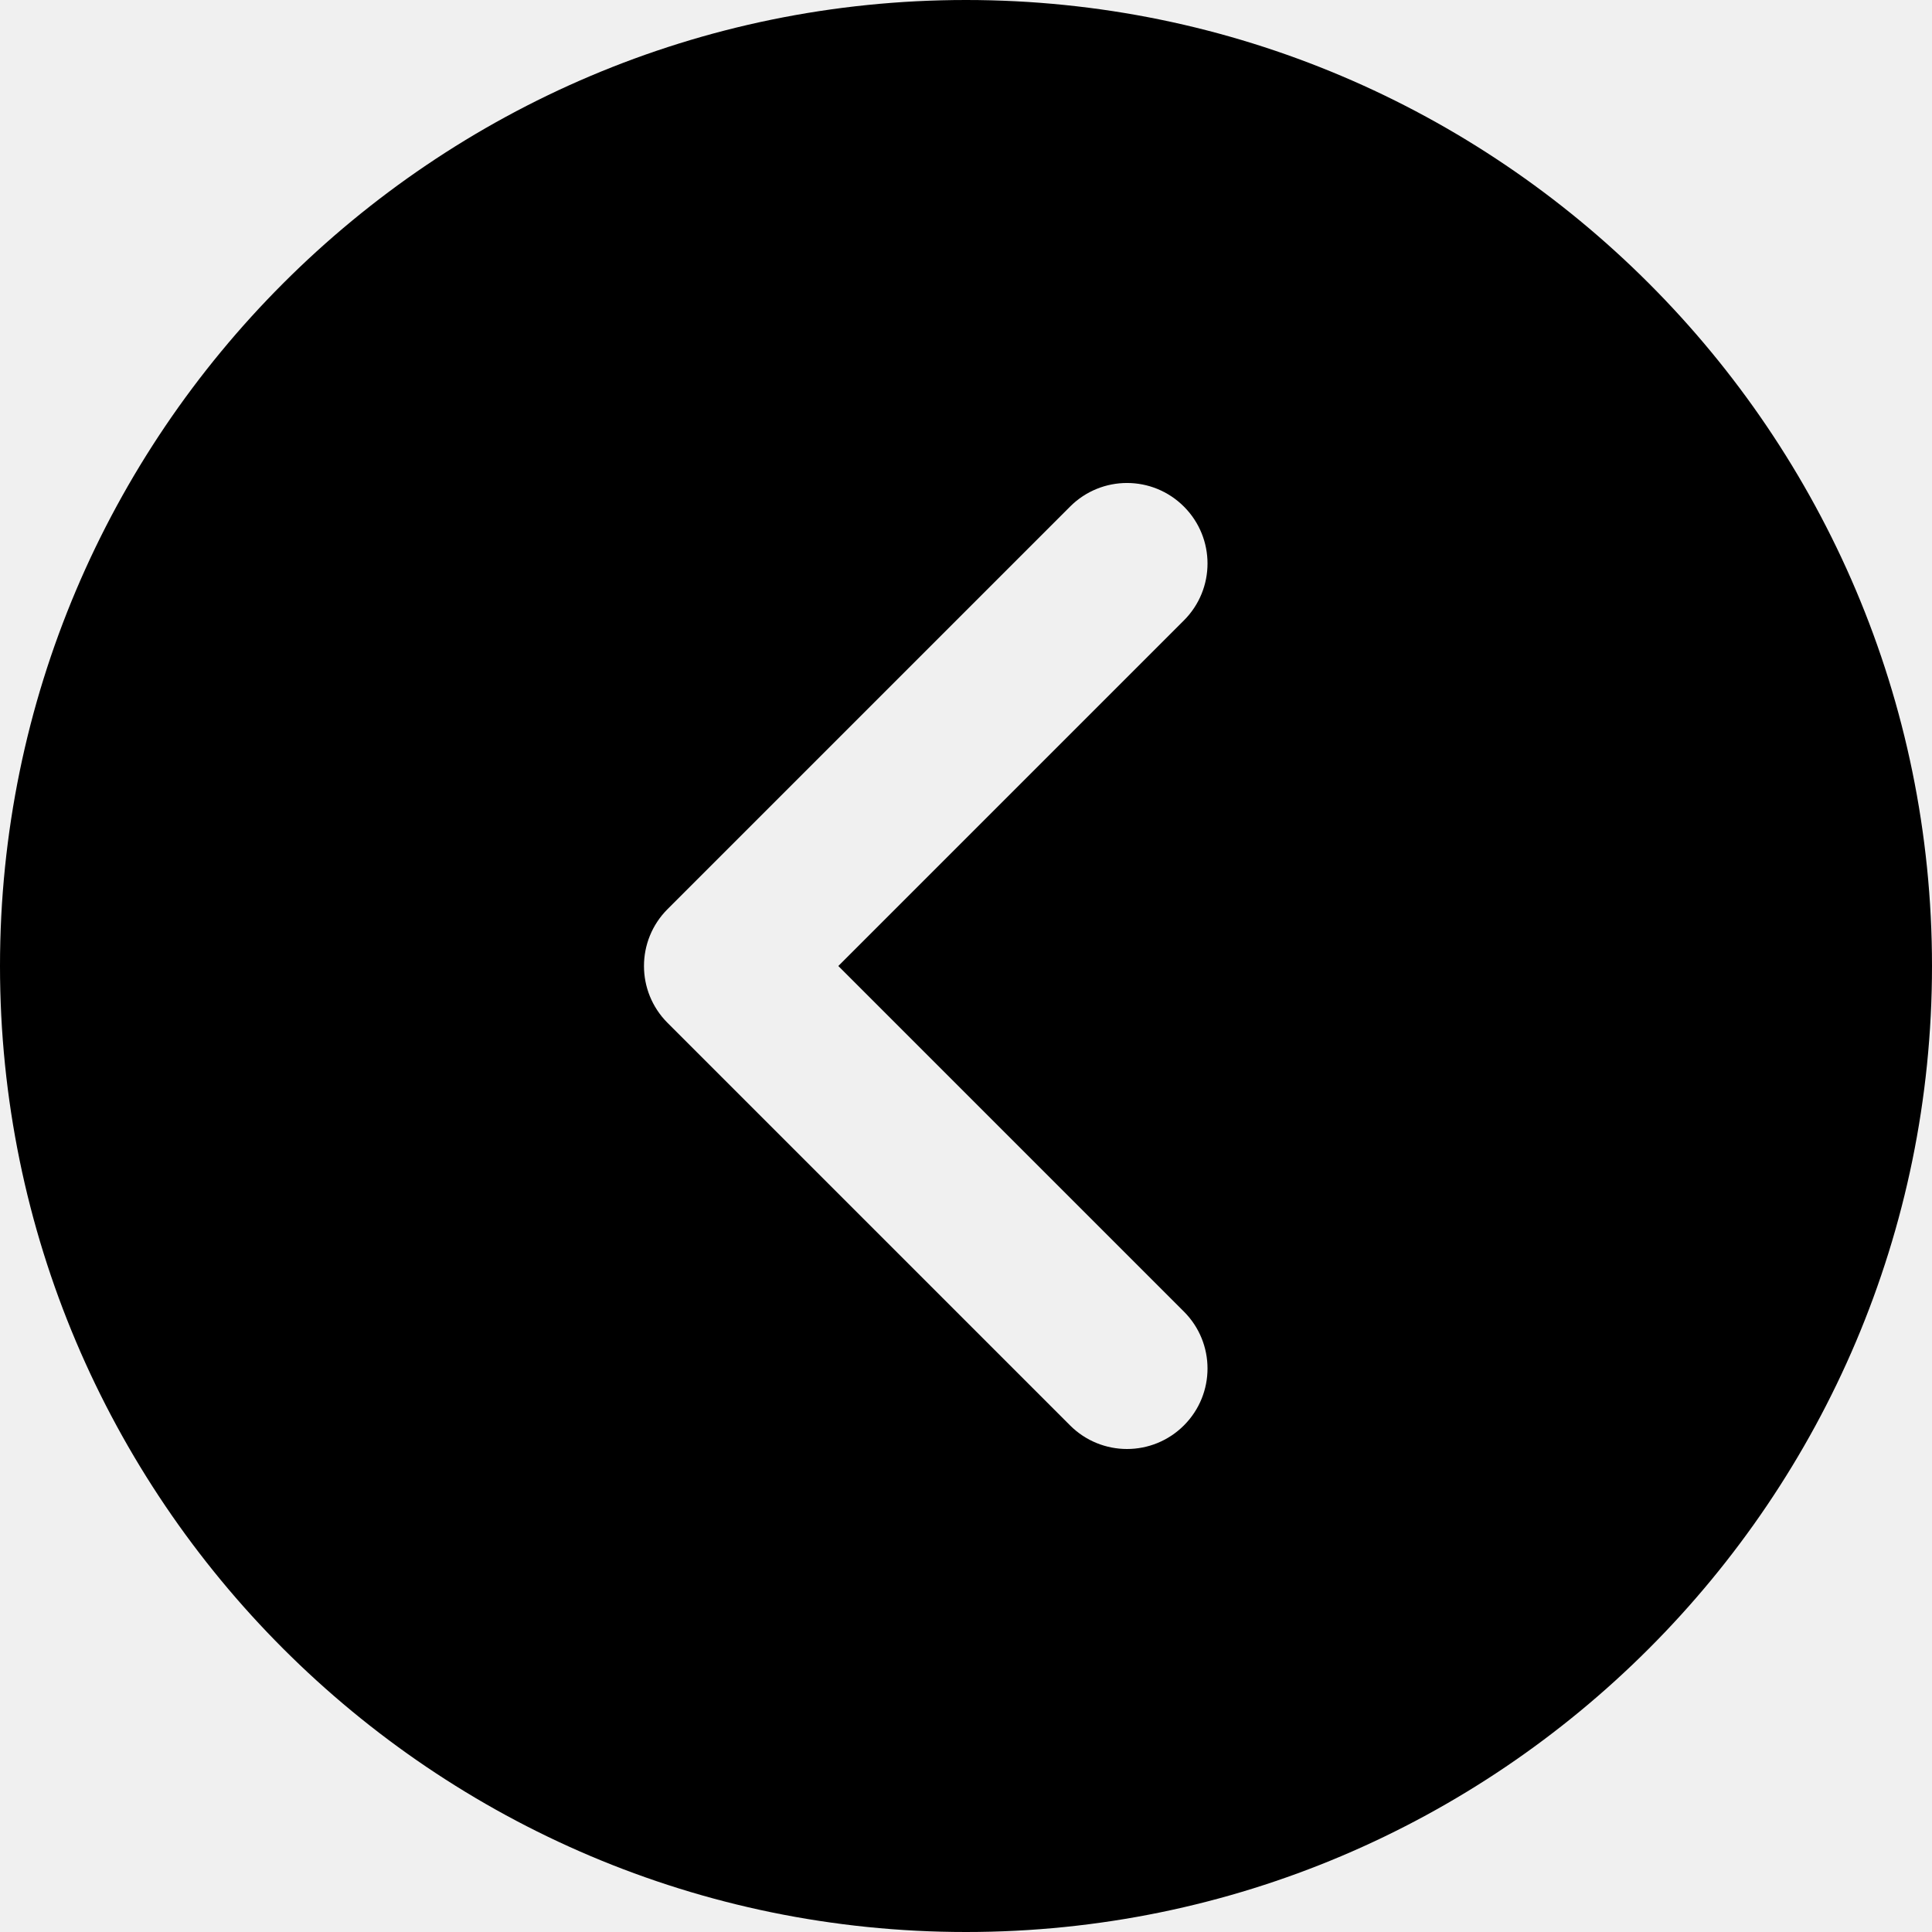
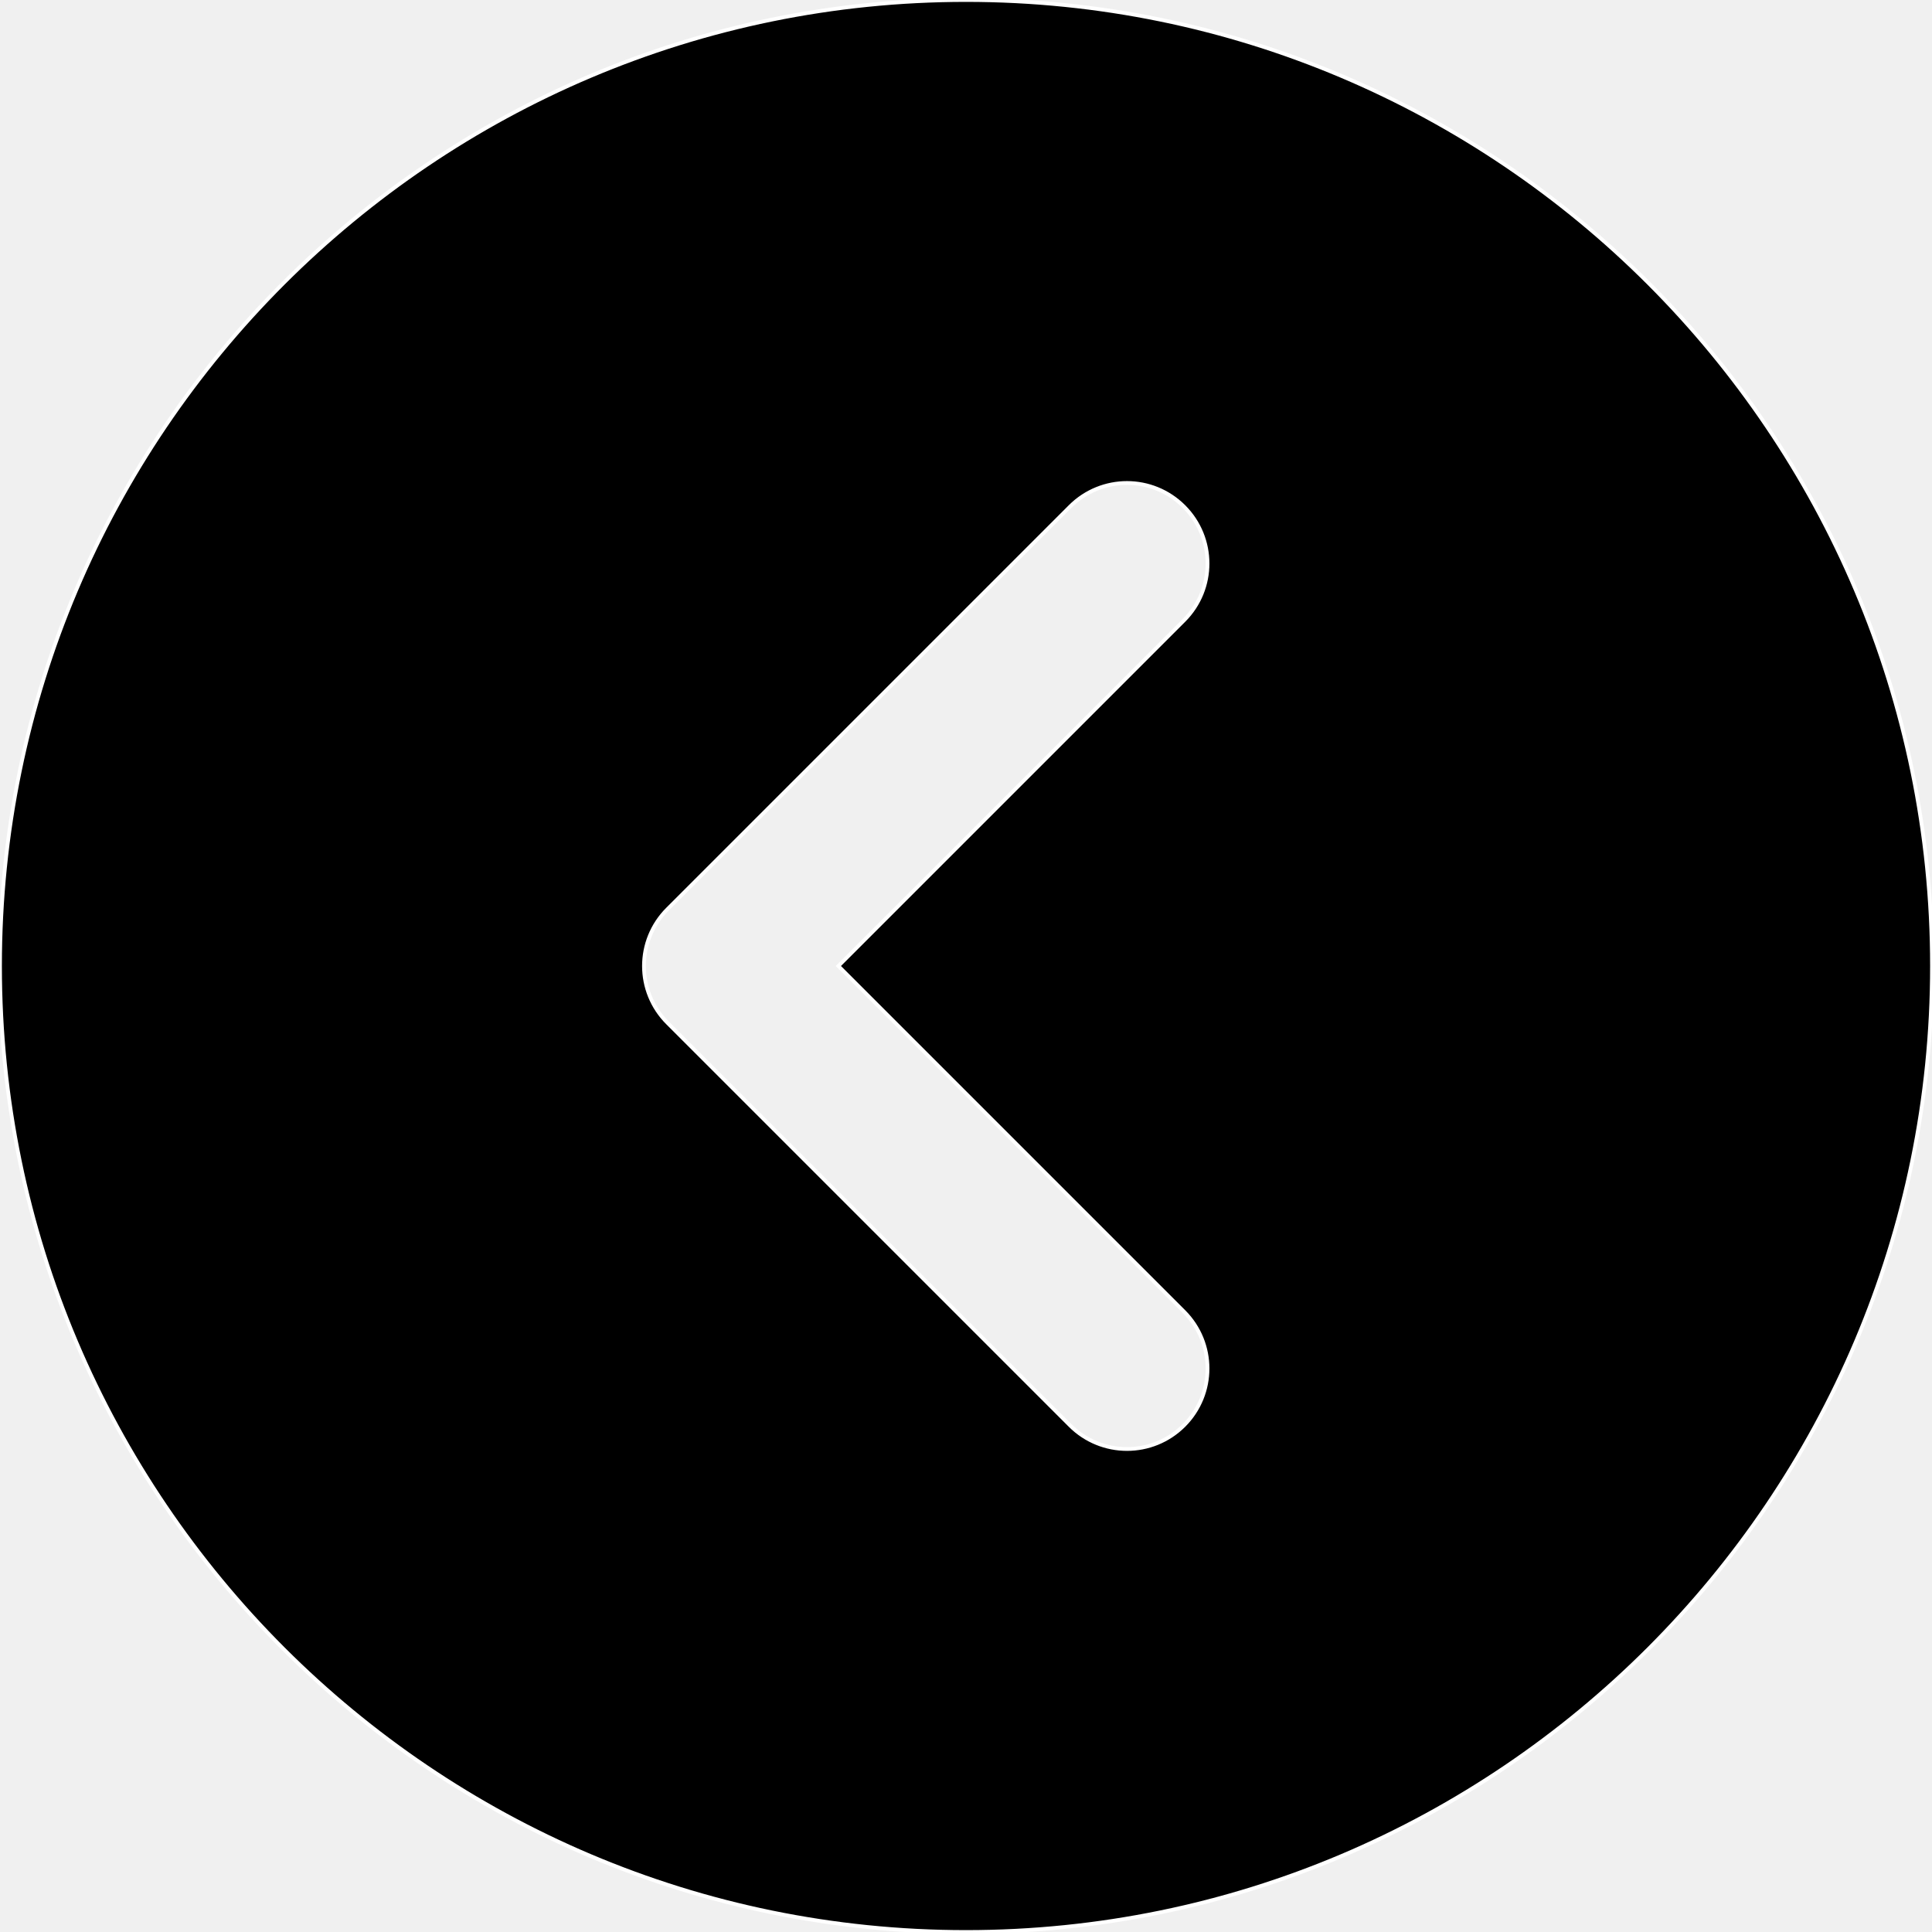
- <svg xmlns="http://www.w3.org/2000/svg" fill="#000000" height="800px" width="800px" version="1.1" id="Layer_1" viewBox="0 0 512 512" xml:space="preserve">
+ <svg xmlns="http://www.w3.org/2000/svg" fill="#000000" height="80px" width="80px" stroke="white" version="1.1" id="Layer_1" viewBox="0 0 512 512" xml:space="preserve">
  <g>
    <g>
      <path d="M256,0C114.837,0,0,114.837,0,256s114.837,256,256,256s256-114.837,256-256S397.163,0,256,0z M313.749,347.584    c8.341,8.341,8.341,21.824,0,30.165c-4.16,4.16-9.621,6.251-15.083,6.251c-5.461,0-10.923-2.091-15.083-6.251L176.917,271.083    c-8.341-8.341-8.341-21.824,0-30.165l106.667-106.667c8.341-8.341,21.824-8.341,30.165,0s8.341,21.824,0,30.165L222.165,256    L313.749,347.584z" />
    </g>
  </g>
</svg>
